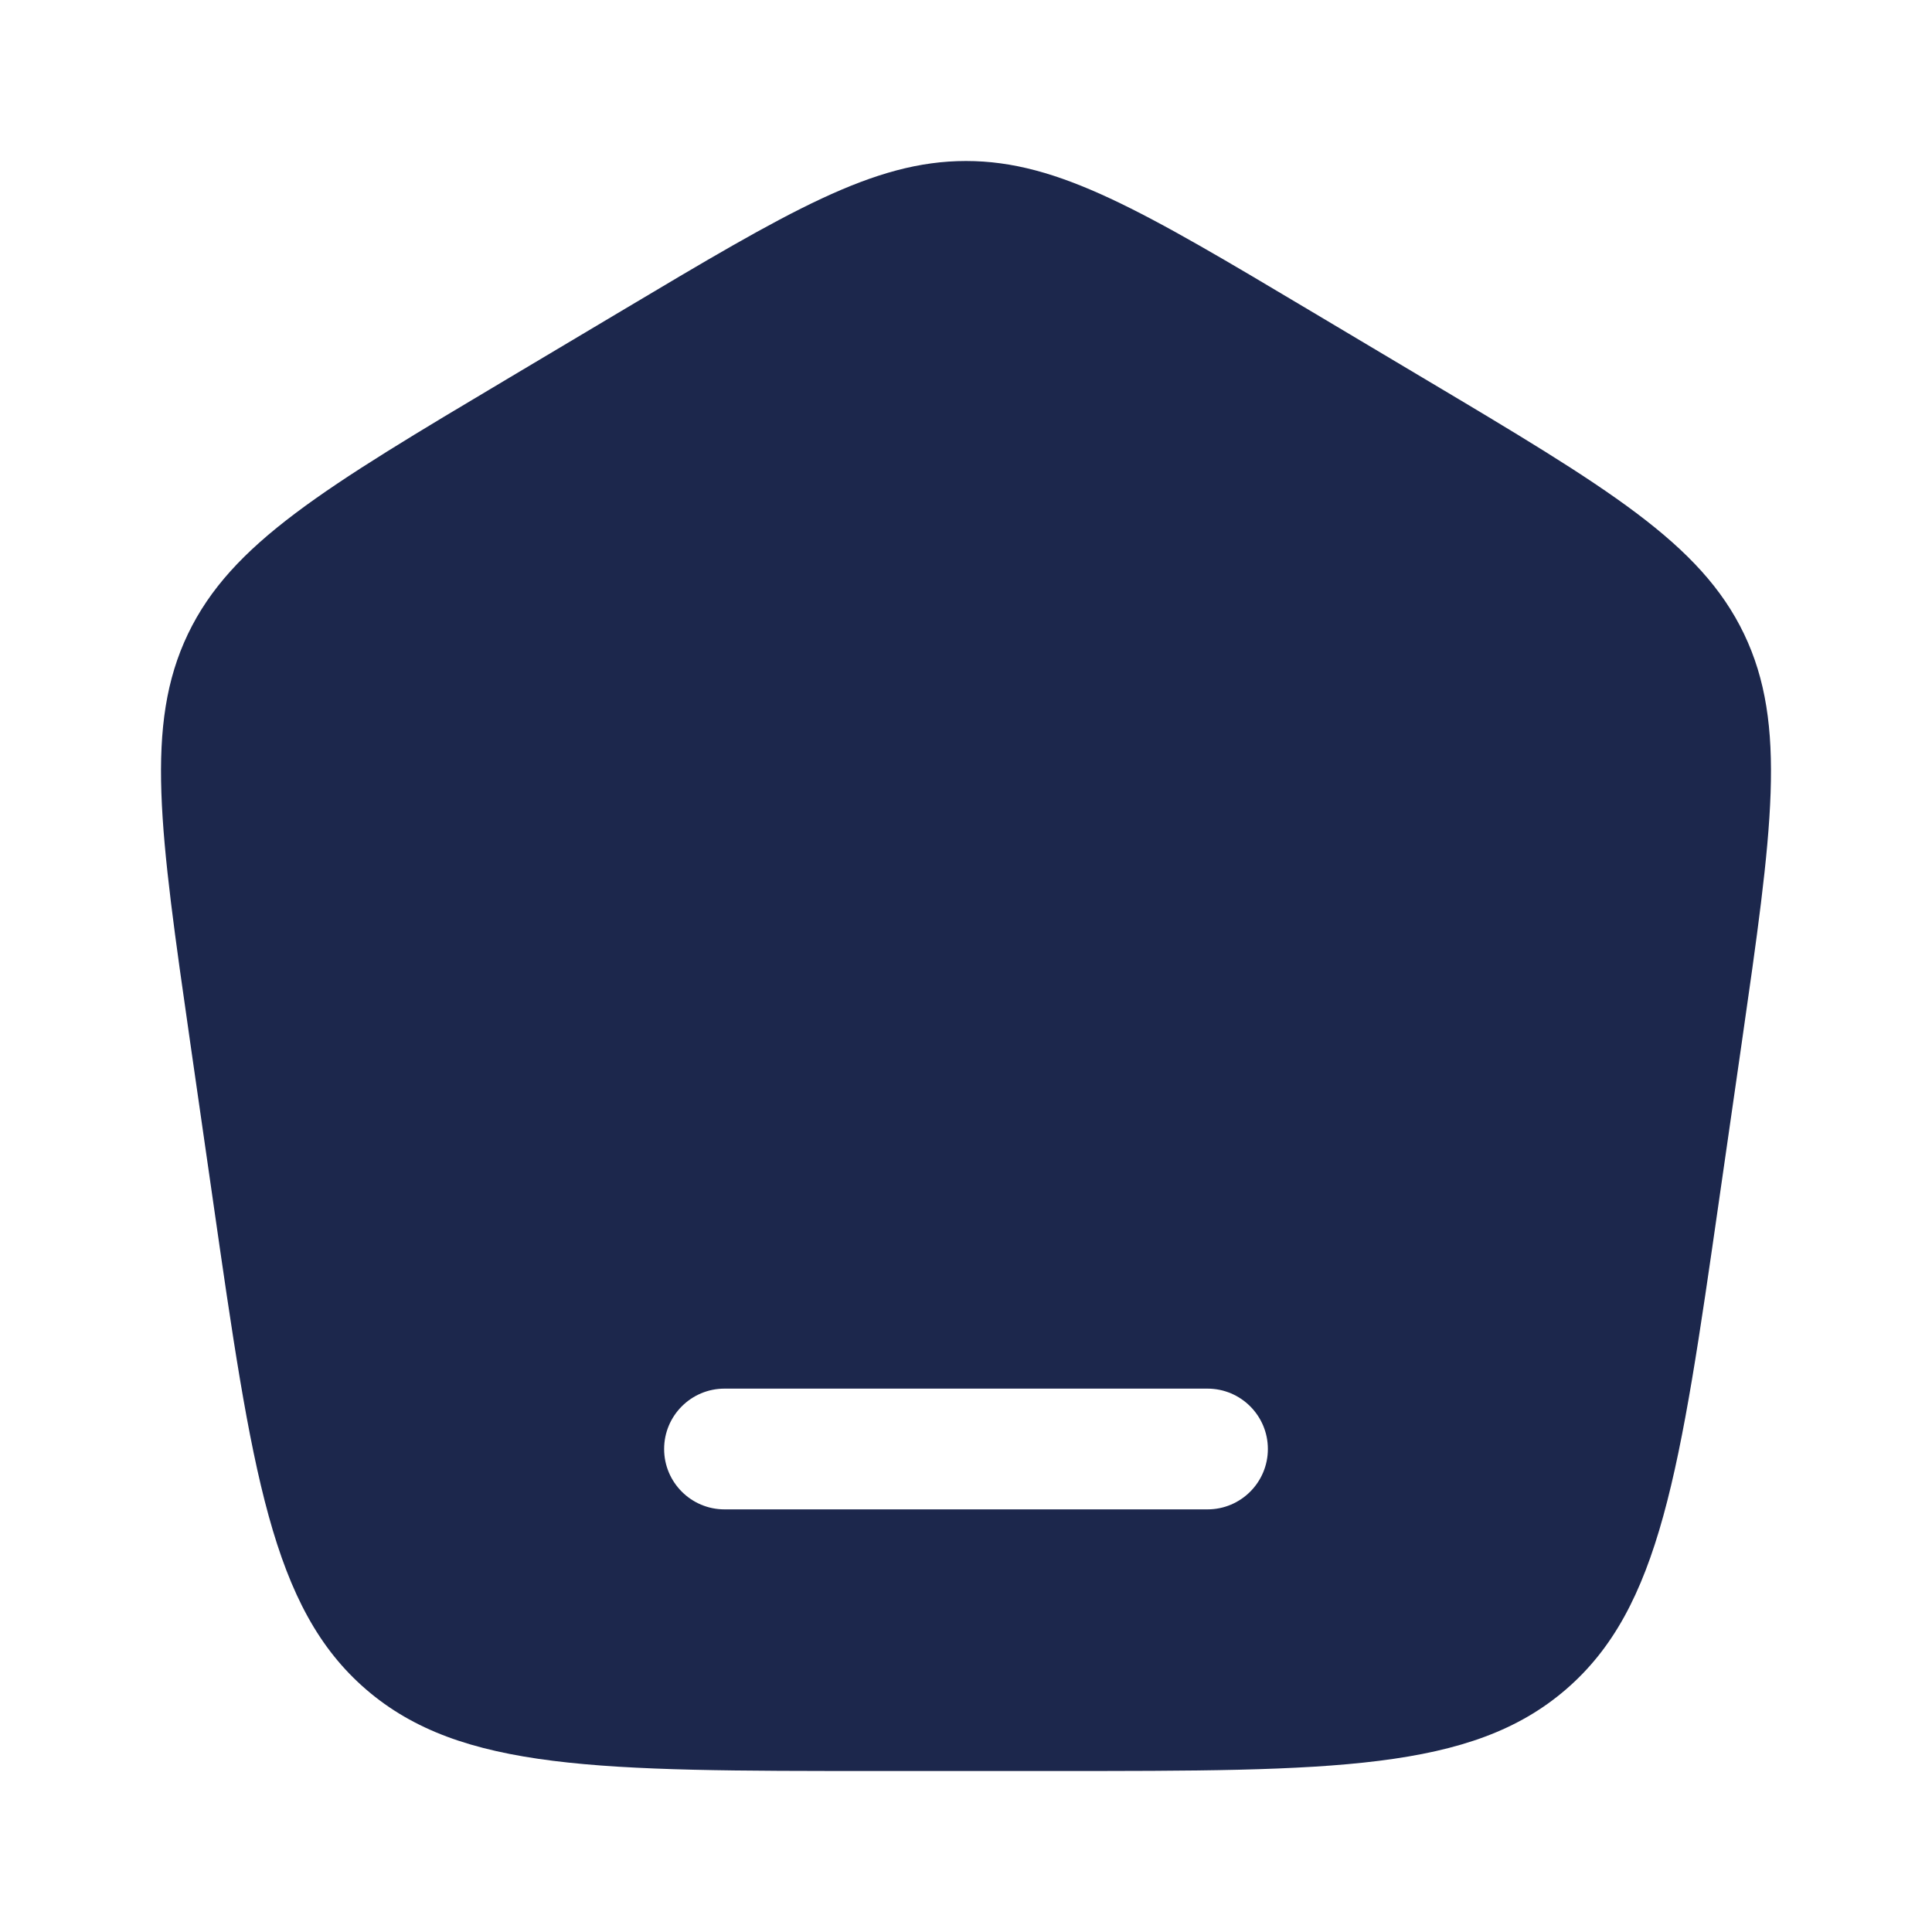
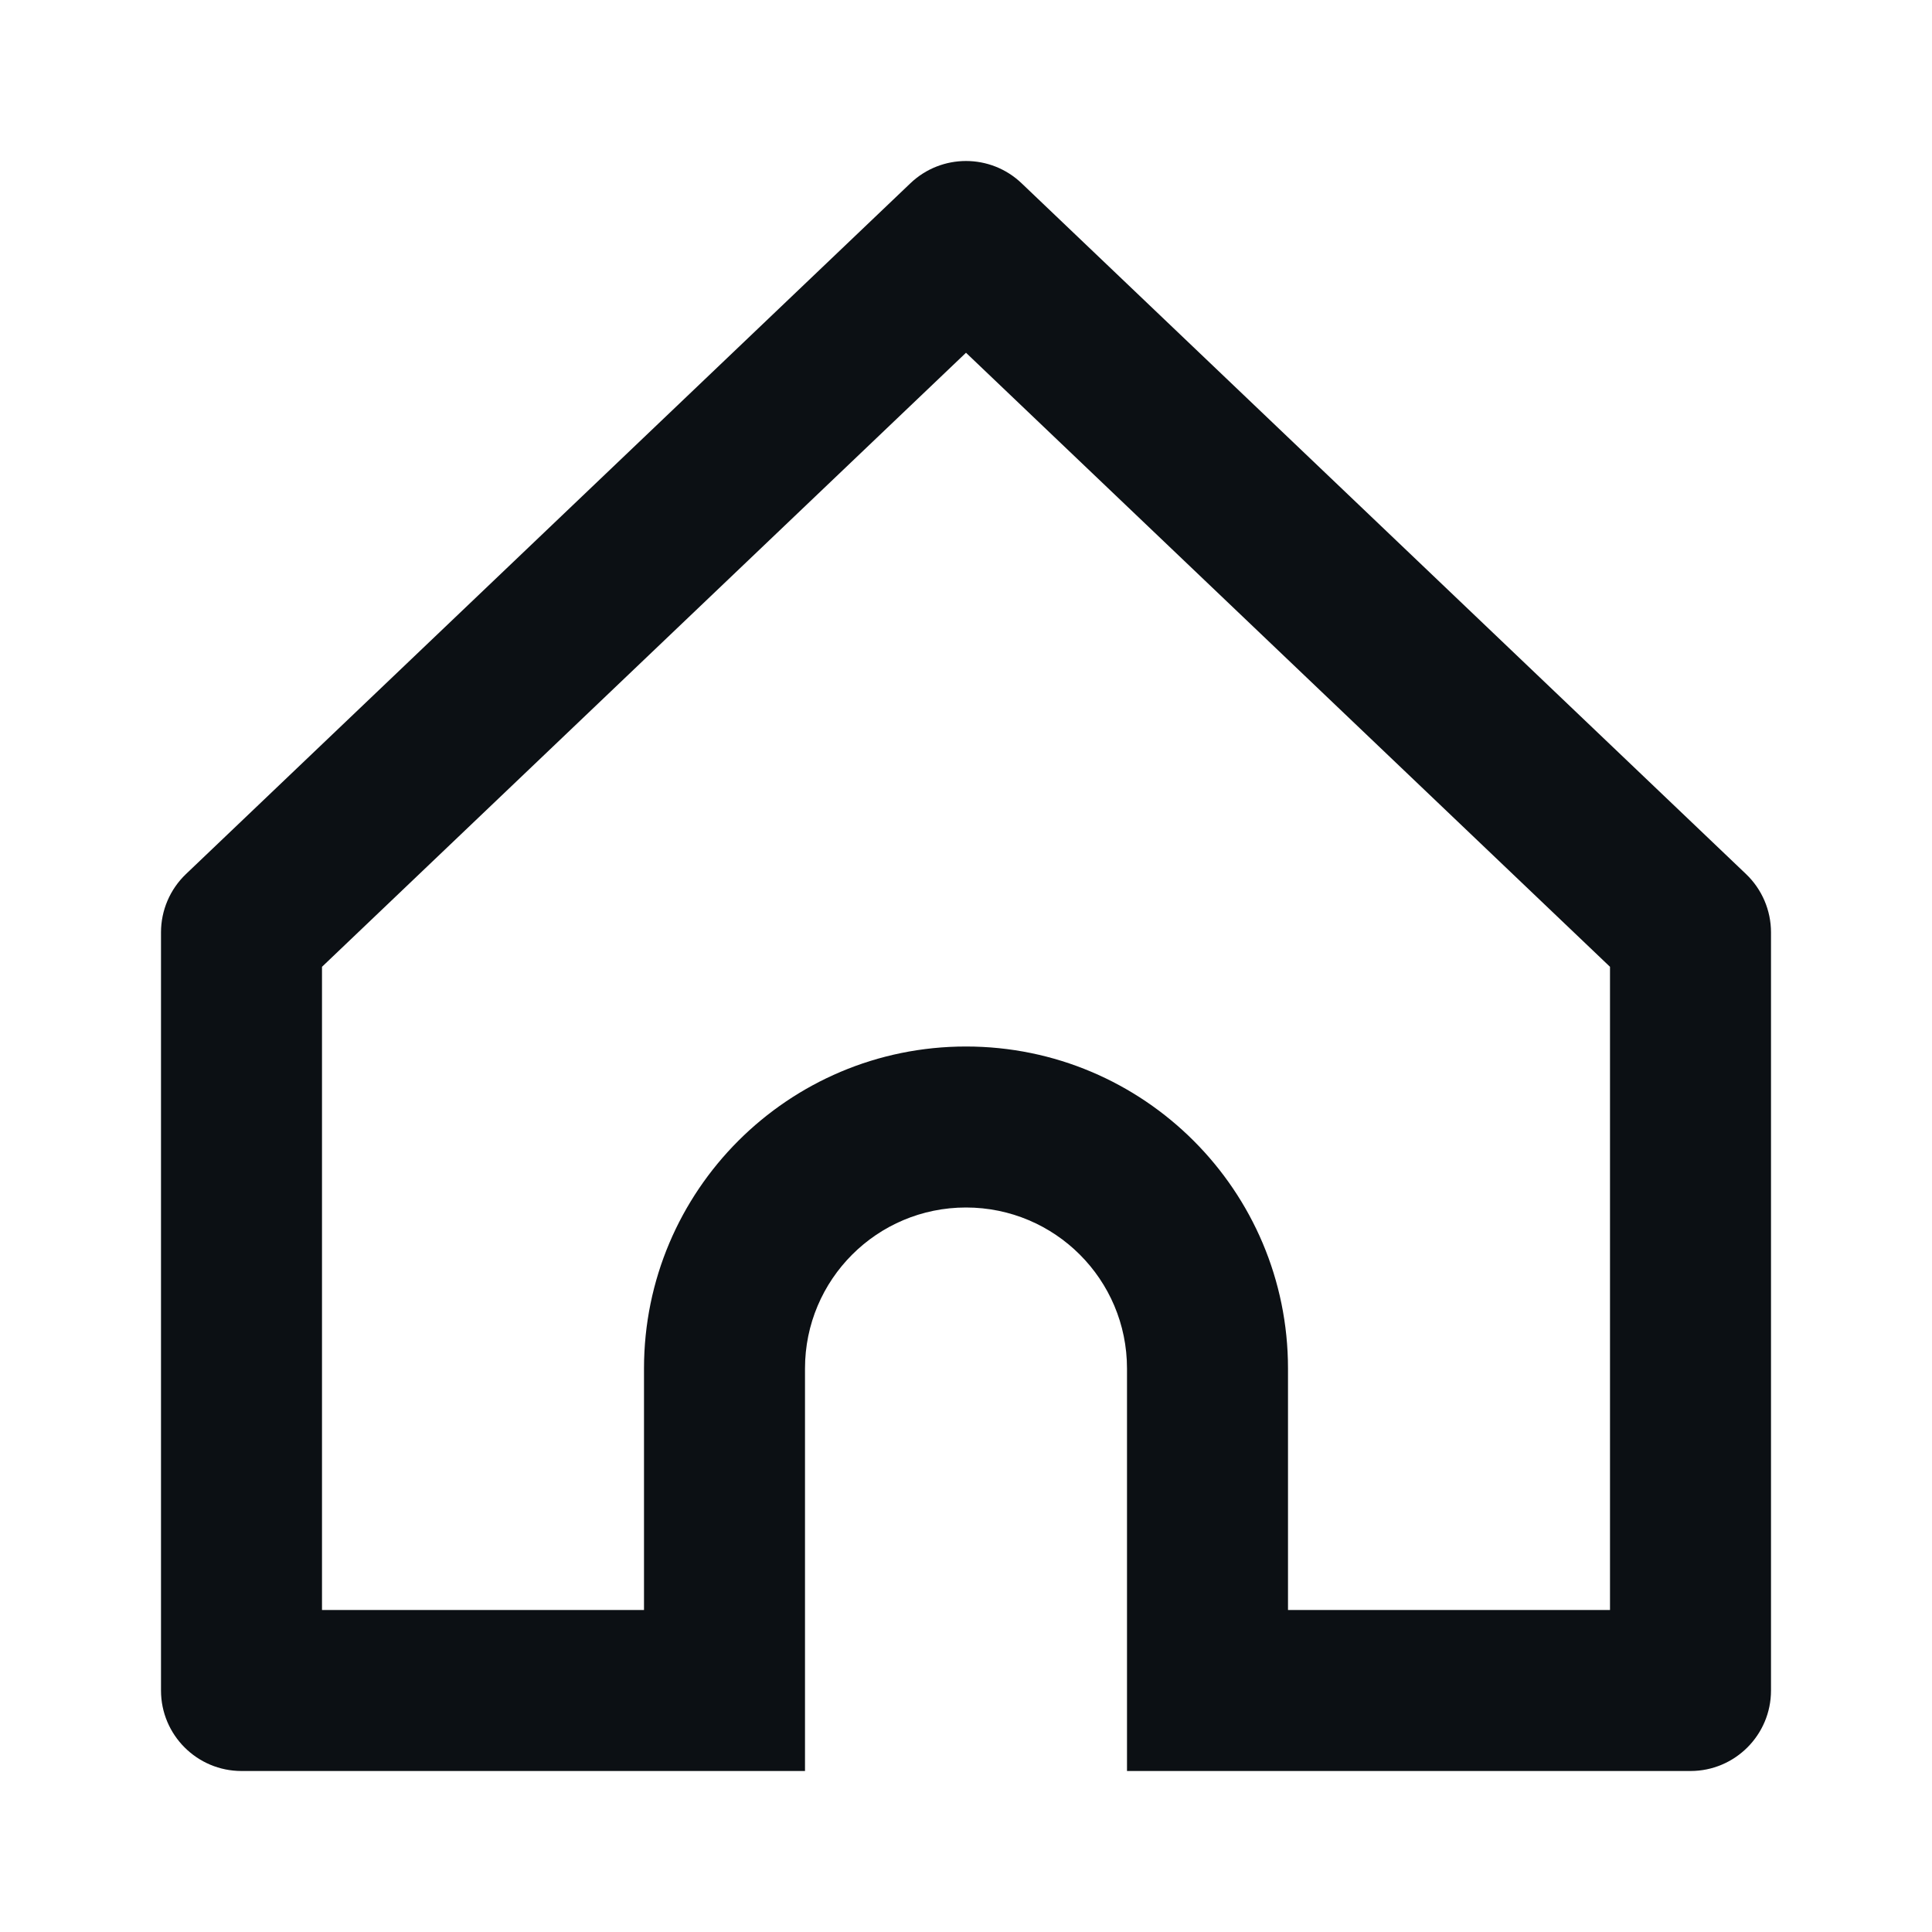
- <svg xmlns="http://www.w3.org/2000/svg" width="800px" height="800px" viewBox="0 0 24 24" fill="none">
-   <path fill-rule="evenodd" clip-rule="evenodd" d="M2.335 7.875C1.795 9.002 1.985 10.321 2.364 12.958L2.643 14.895C3.13 18.283 3.374 19.976 4.549 20.988C5.724 22 7.447 22 10.894 22H13.106C16.553 22 18.276 22 19.451 20.988C20.626 19.976 20.87 18.283 21.357 14.895L21.636 12.958C22.015 10.321 22.205 9.002 21.665 7.875C21.124 6.748 19.974 6.062 17.673 4.692L16.288 3.867C14.199 2.622 13.154 2 12 2C10.846 2 9.801 2.622 7.712 3.867L6.327 4.692C4.026 6.062 2.876 6.748 2.335 7.875ZM8.25 18C8.25 17.586 8.586 17.25 9 17.25H15C15.414 17.25 15.75 17.586 15.75 18C15.75 18.414 15.414 18.75 15 18.75H9C8.586 18.75 8.25 18.414 8.25 18Z" fill="#1C274C" />
+ <svg xmlns="http://www.w3.org/2000/svg" width="24" height="24" viewBox="0 0 24 24" fill="none">
+   <path fill-rule="evenodd" clip-rule="evenodd" d="M12.69 2.276C12.304 1.908 11.696 1.908 11.31 2.276L2.31 10.858C2.112 11.047 2 11.309 2 11.582V21C2 21.552 2.448 22 3 22H10V17C10 15.895 10.895 15 12 15C13.105 15 14 15.895 14 17V22H21C21.552 22 22 21.552 22 21V11.582C22 11.309 21.888 11.047 21.69 10.858L12.69 2.276ZM16 20H20V12.01L12 4.382L4 12.01V20H8V17C8 14.791 9.791 13 12 13C14.209 13 16 14.791 16 17V20Z" fill="#0C1014" />
</svg>
